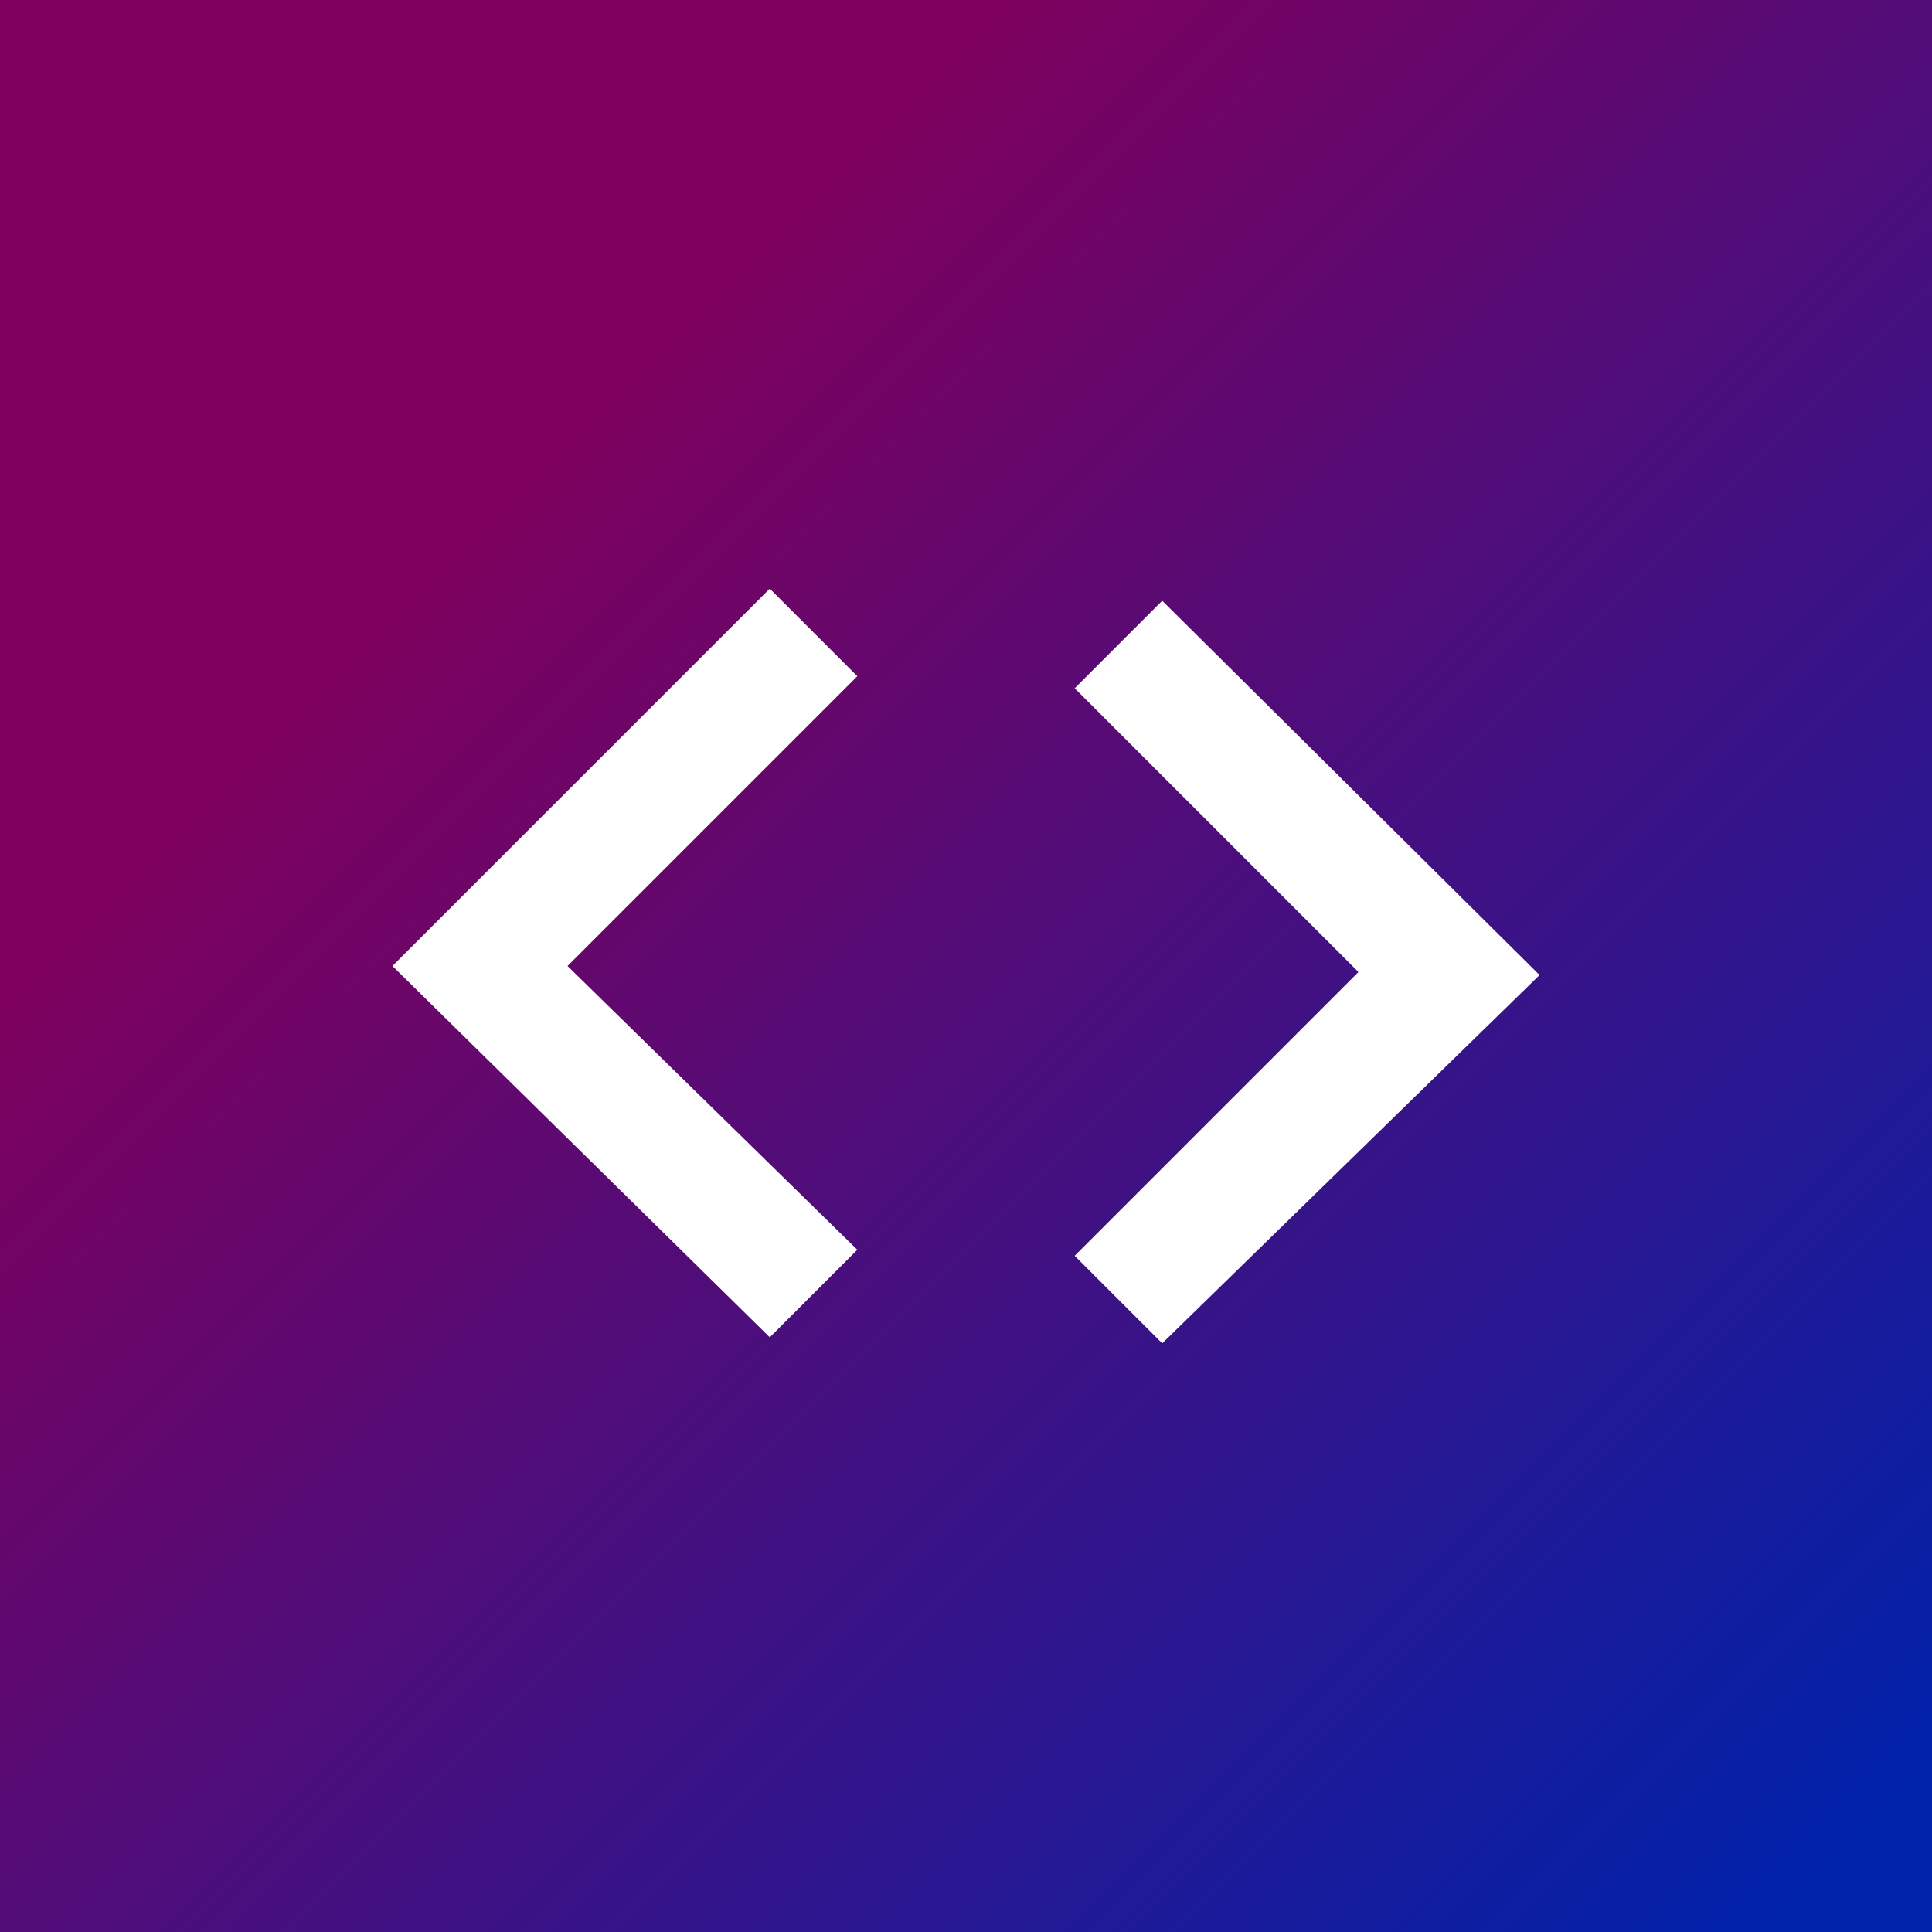
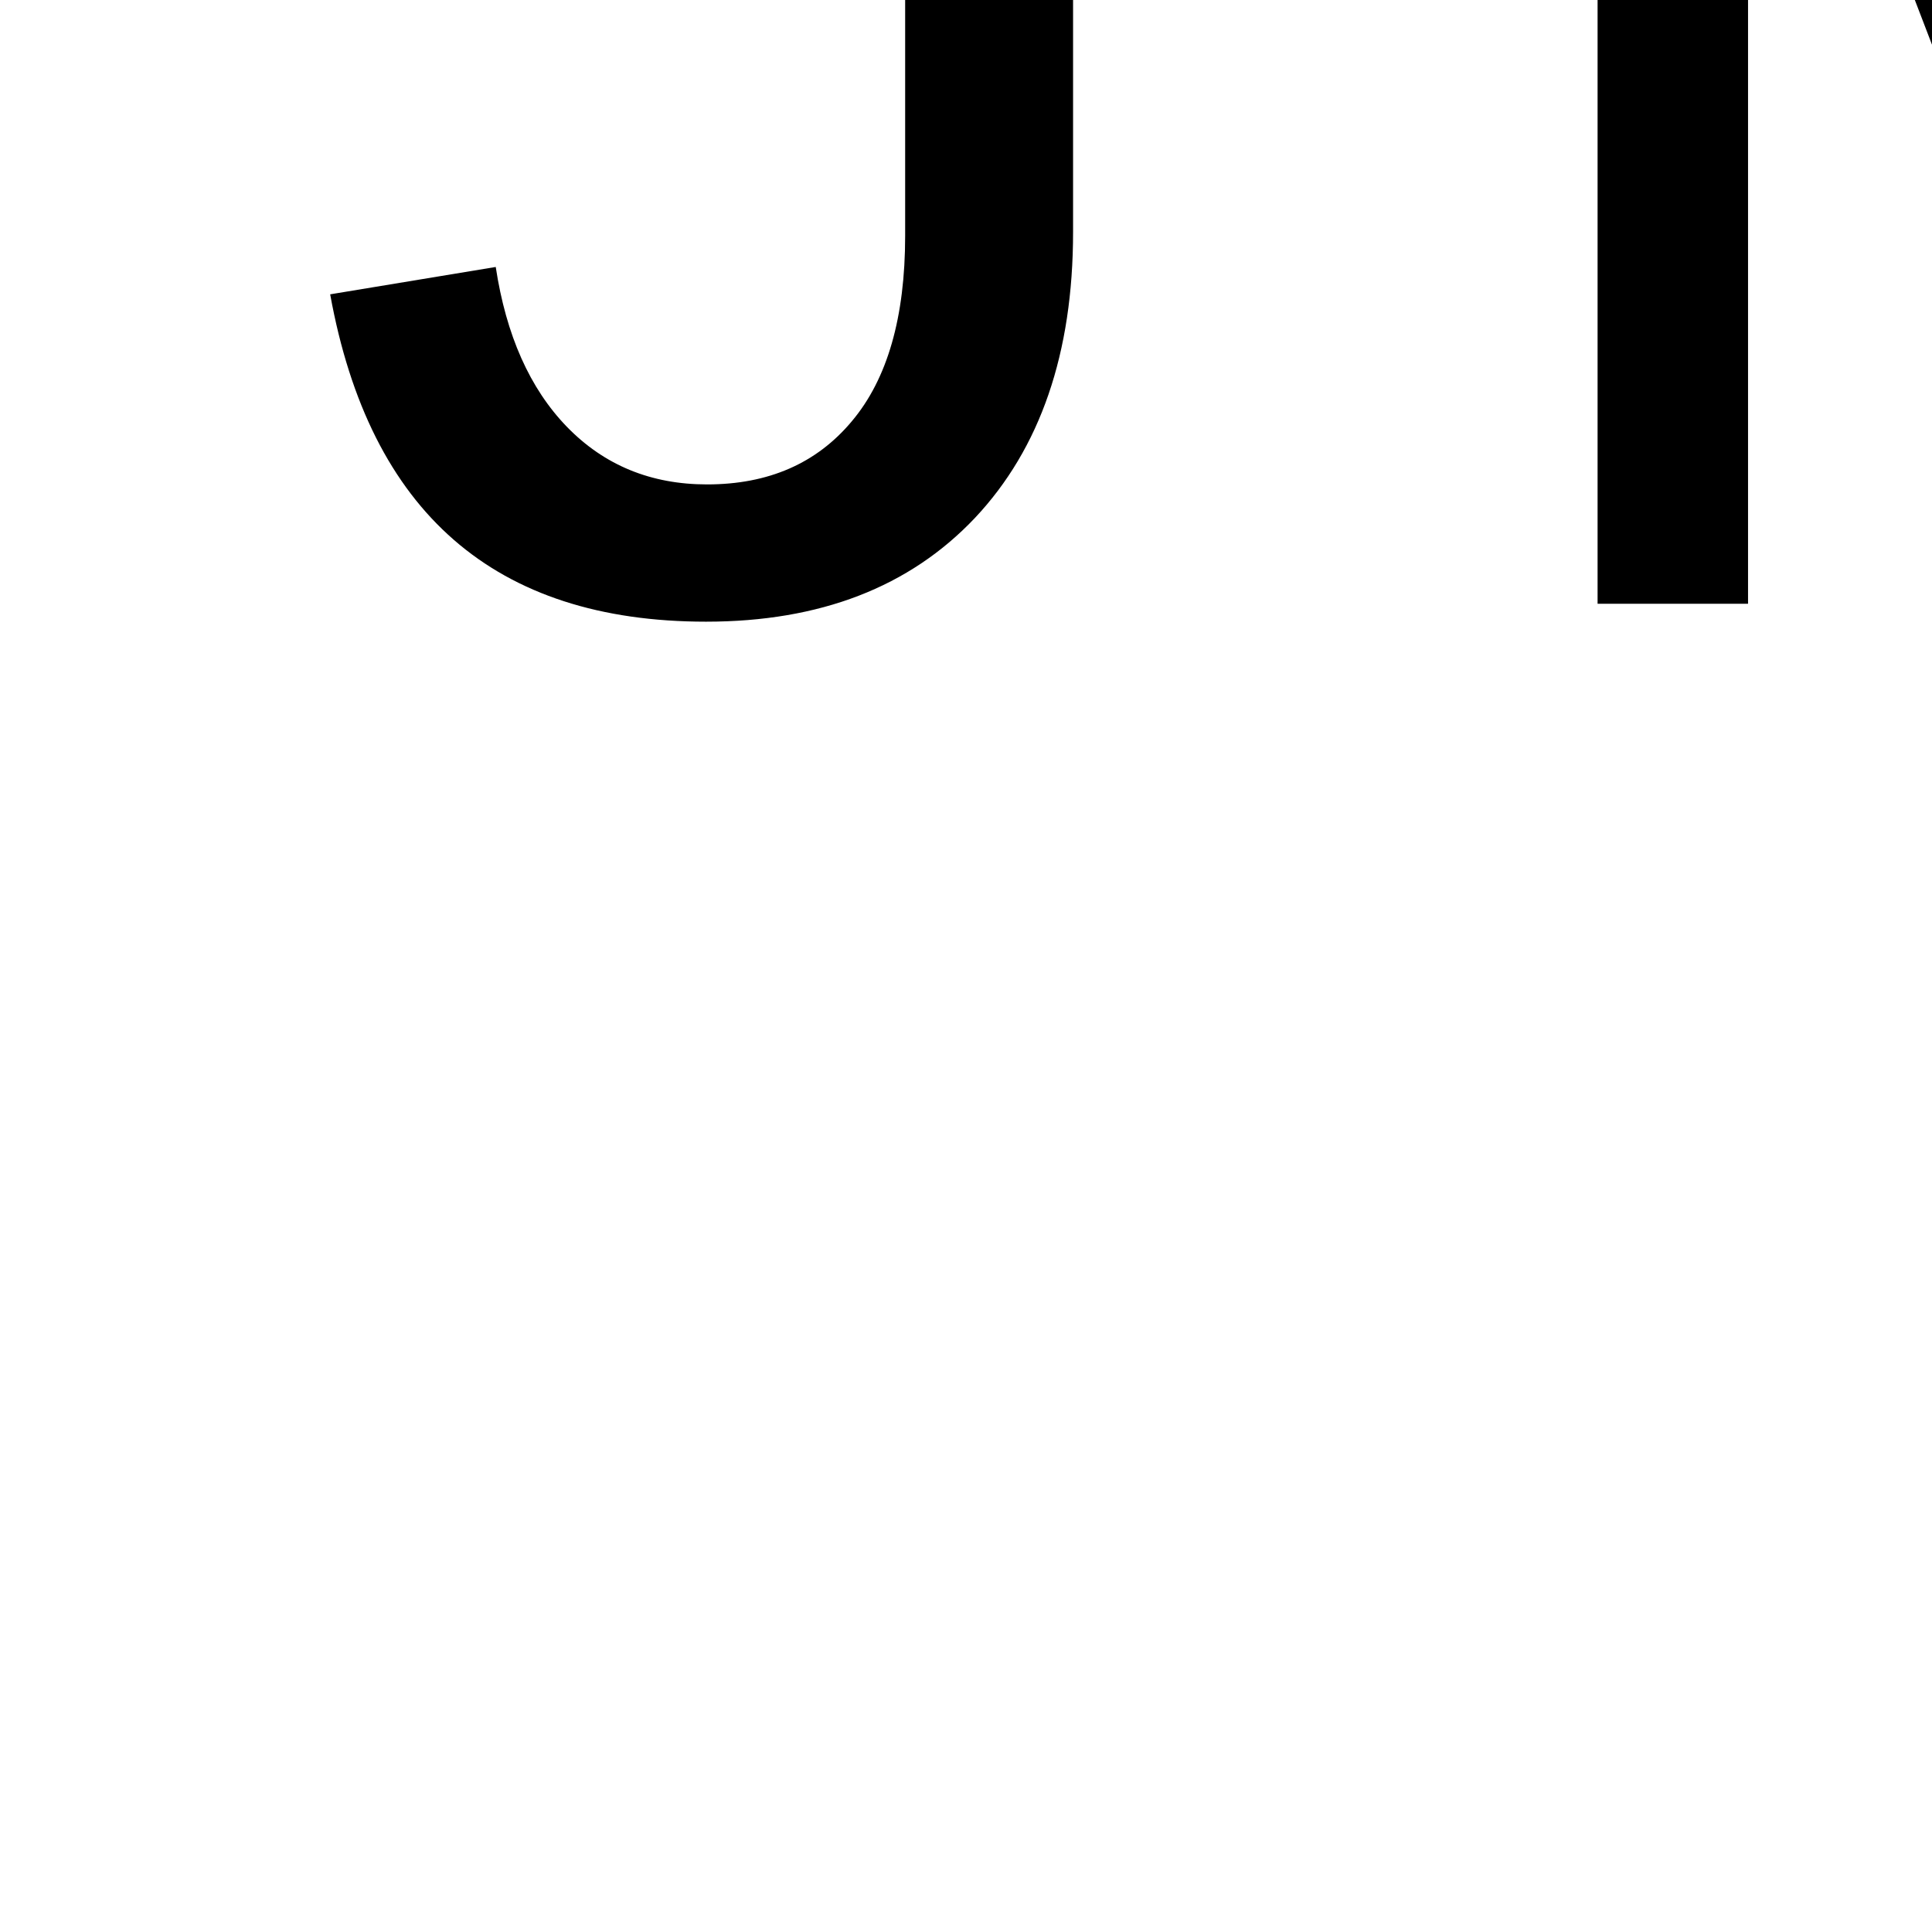
- <svg xmlns="http://www.w3.org/2000/svg" viewBox="0 0 64 64">
-   <linearGradient id="a" gradientUnits="userSpaceOnUse" x1="16" y1="16" x2="61.255" y2="61.255">
-     <stop offset="0" stop-color="#7f005c" />
-     <stop offset="1" stop-color="#02a" />
-   </linearGradient>
-   <path d="M0 0v64h64V0H0zm28.4 41.4l-2.9 2.9L13 32l12.5-12.5 2.9 2.9-9.6 9.6 9.6 9.4zm10.1 3.1l-2.9-2.9 9.4-9.4-9.4-9.4 2.9-2.9L51 32.3 38.5 44.5z" fill="url(#a)" />
+ <svg xmlns="http://www.w3.org/2000/svg" width="64" height="64" viewBox="0 0 64 64">
+   <style>
+     .text {
+       font-family: "Helvetica Neue", Arial, sans-serif;
+       font-size: 60px;
+       fill: black;
+       font-weight: 400;
+       letter-spacing: 8px;
+     }
+   </style>
+   <text x="10" y="20" class="text">JM</text>
</svg>
